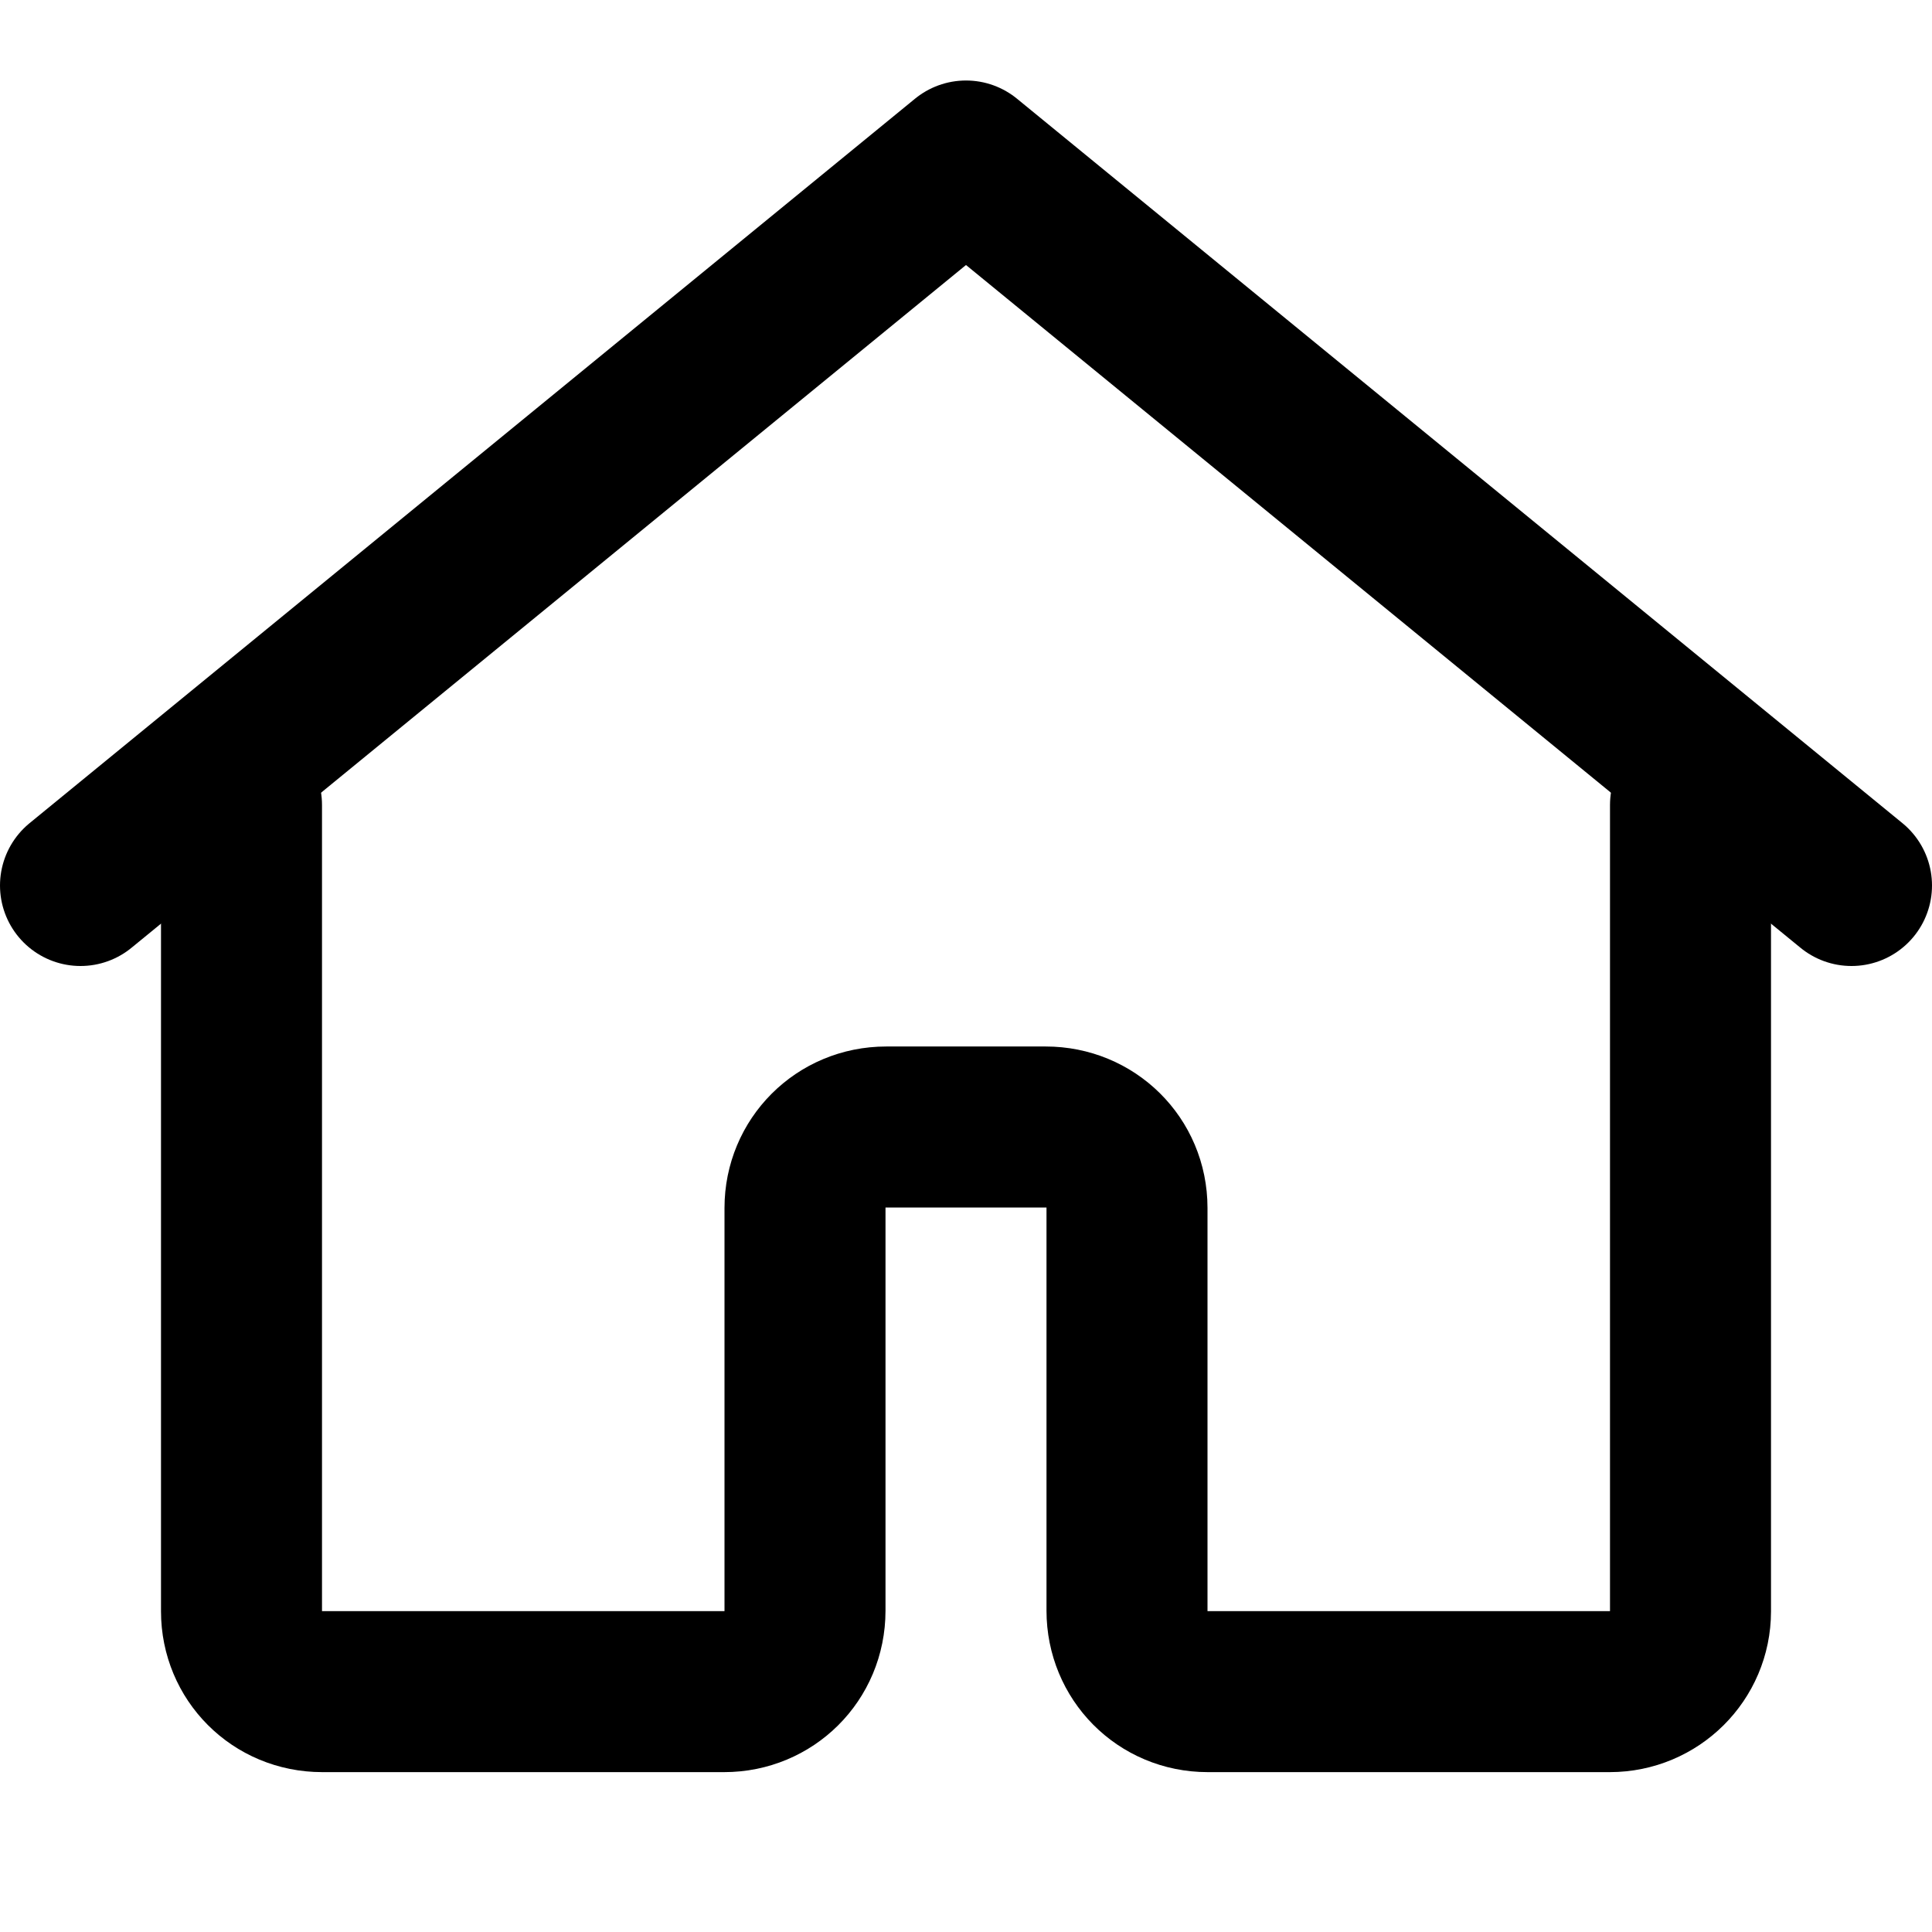
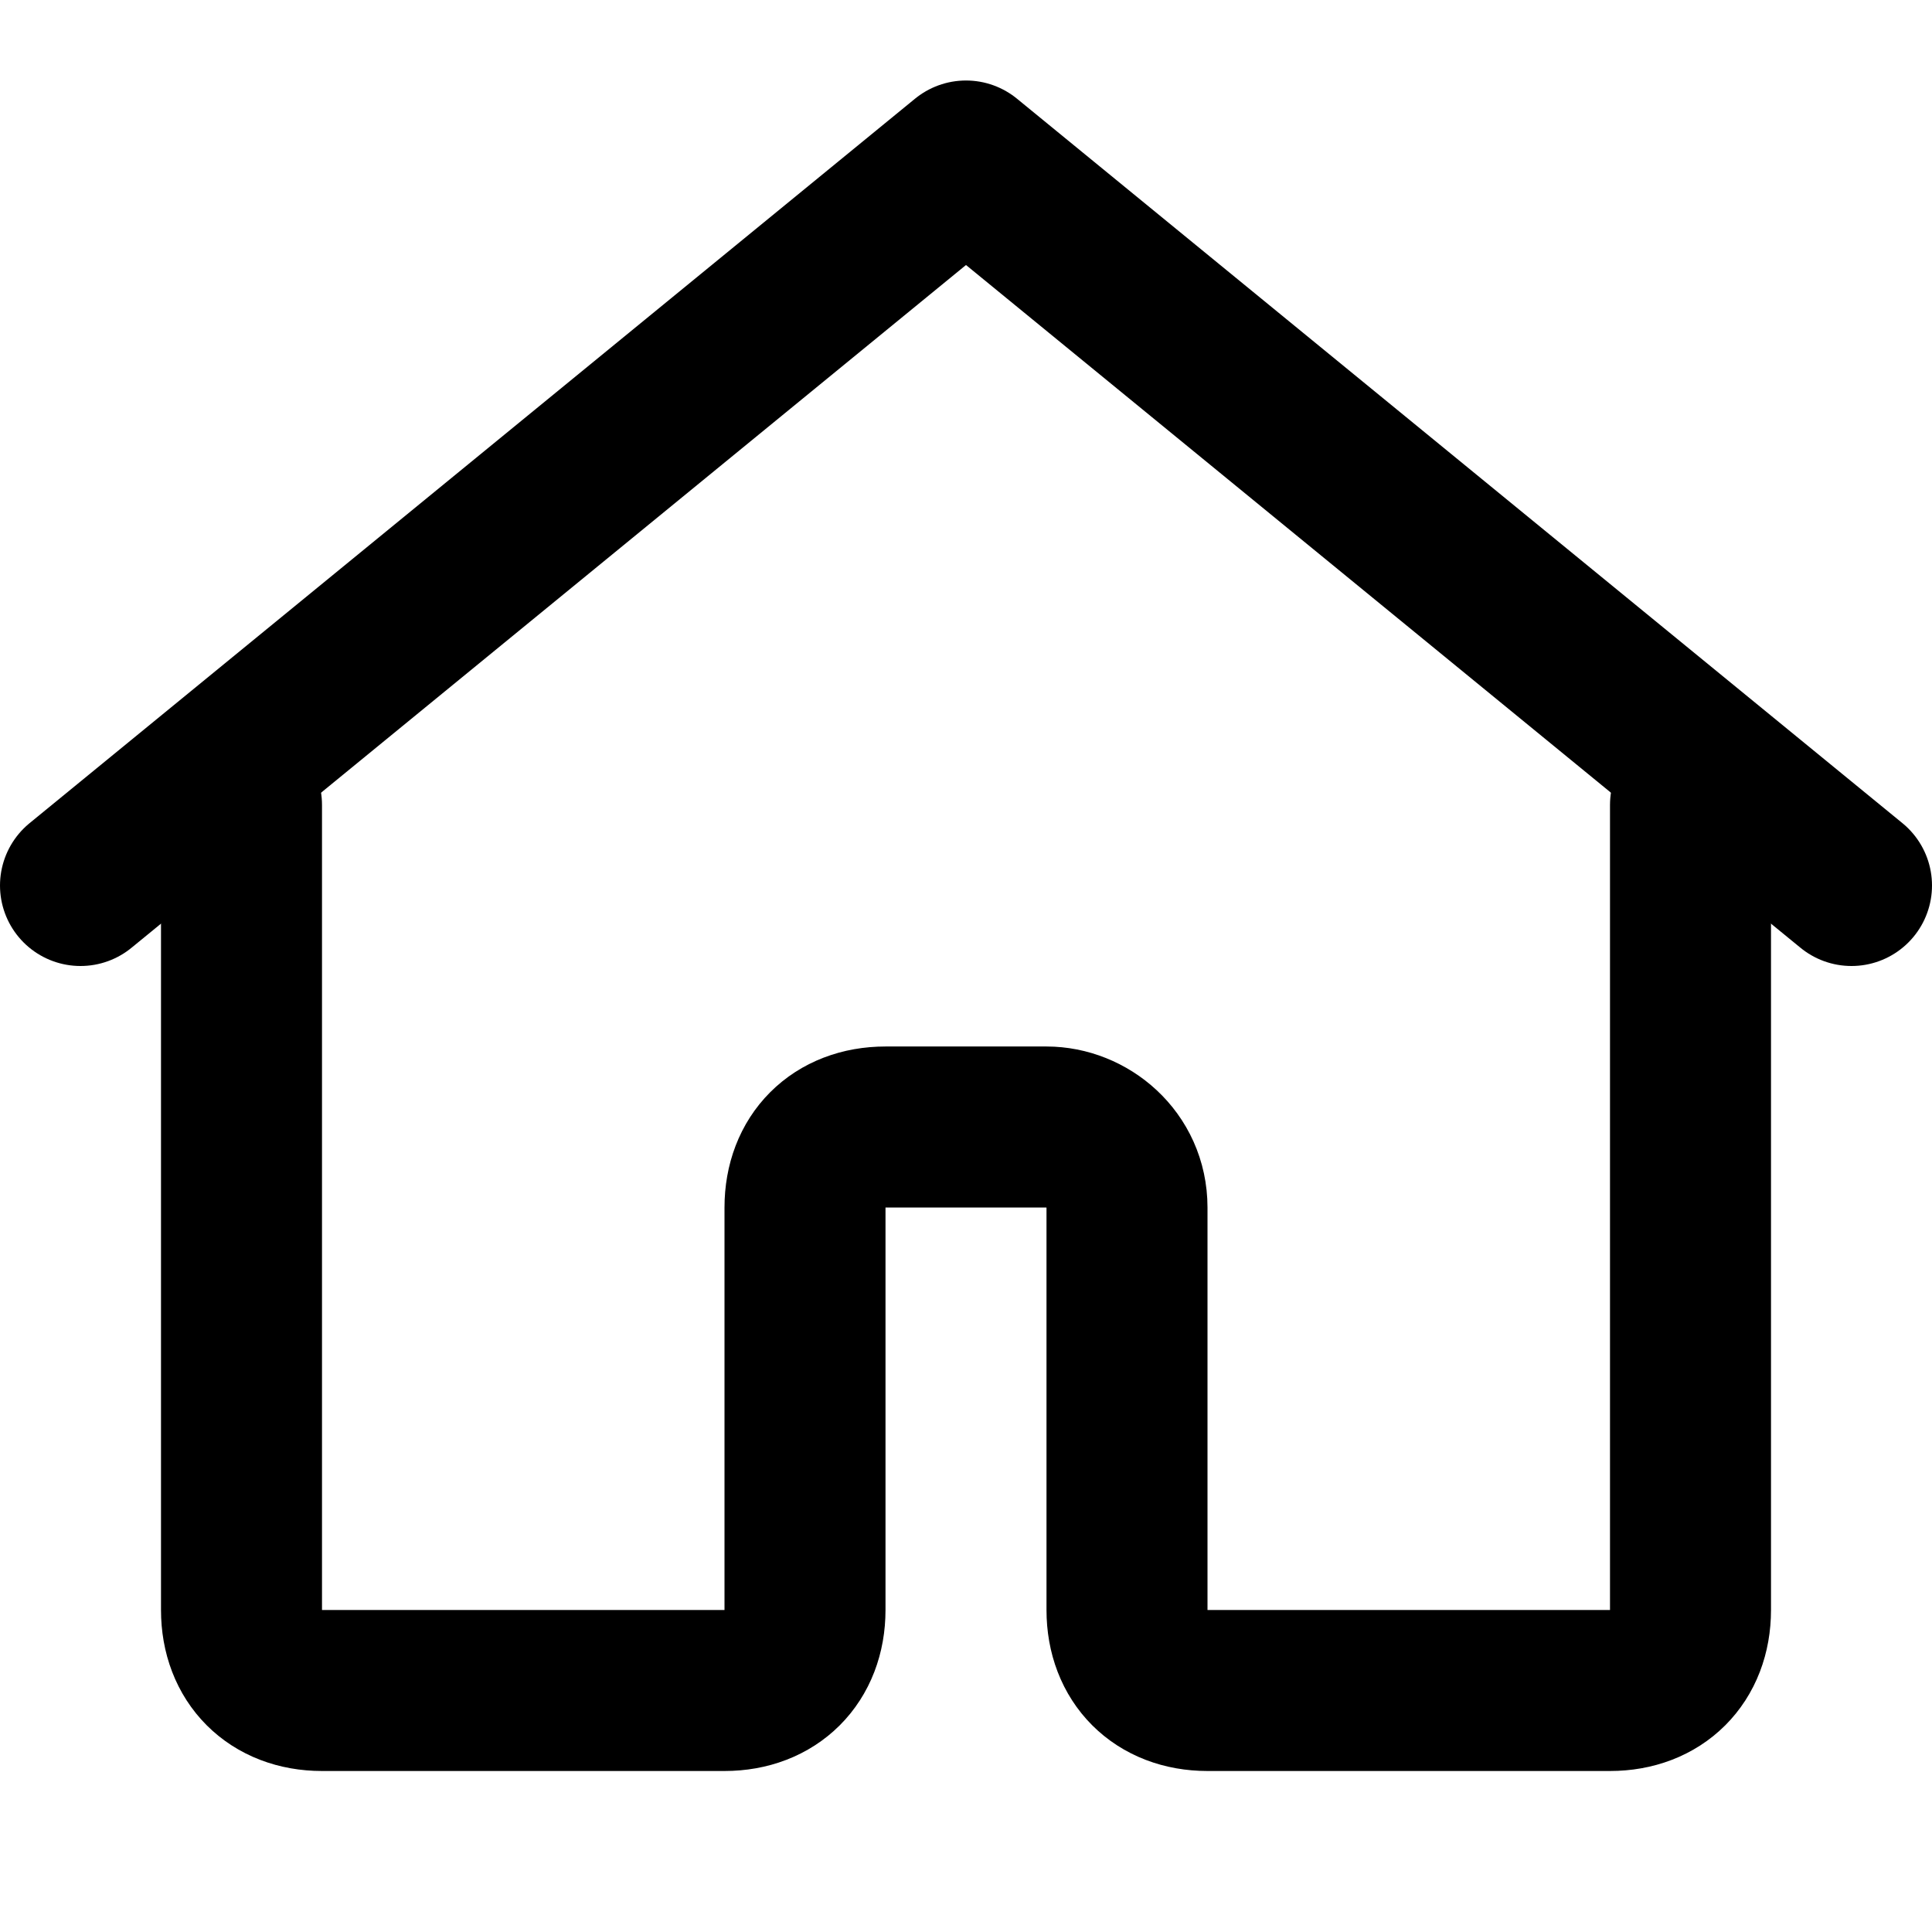
- <svg xmlns="http://www.w3.org/2000/svg" width="24px" height="24px" viewBox="0 0 24 24" version="1.1">
-   <g id="Page-1" stroke="none" stroke-width="1" fill="none" fill-rule="evenodd" stroke-linecap="round" stroke-linejoin="round">
-     <g id="Artboard-4" transform="translate(-620, -159)" stroke="#000000" stroke-width="2">
-       <g id="34" transform="translate(620, 159)">
-         <path d="M1,11 L12,2 C12,2 23,11 23,11" id="Path-50" />
-         <path d="M3,10 C3,10 3,10.445 3,10.997 L3,20.017 C3,20.568 3.438,21.014 4.003,21.014 L8.997,21.014 C9.551,21.014 10,20.575 10,20.009 L10,15.005 C10,14.45 10.443,14 11.009,14 L12.991,14 C13.548,14 14,14.439 14,15.005 L14,20.009 C14,20.564 14.438,21.014 15.003,21.014 L19.997,21.014 C20.551,21.014 21,20.568 21,20.017 L21,10" id="Path-51" />
-       </g>
-     </g>
+ <svg xmlns="http://www.w3.org/2000/svg" height="24px" width="24px" viewBox="0 0 24 24">
+   <defs />
+   <g fill="none" fill-rule="evenodd" stroke="#000" stroke-linecap="round" stroke-linejoin="round" stroke-width="2">
+     <path d="M1 11l11-9 11 9" />
+     <path d="M3 10v10c0 .6.4 1 1 1h5c.6 0 1-.4 1-1v-5c0-.6.4-1 1-1h2c.5 0 1 .4 1 1v5c0 .6.4 1 1 1h5c.6 0 1-.4 1-1V10" />
  </g>
</svg>
